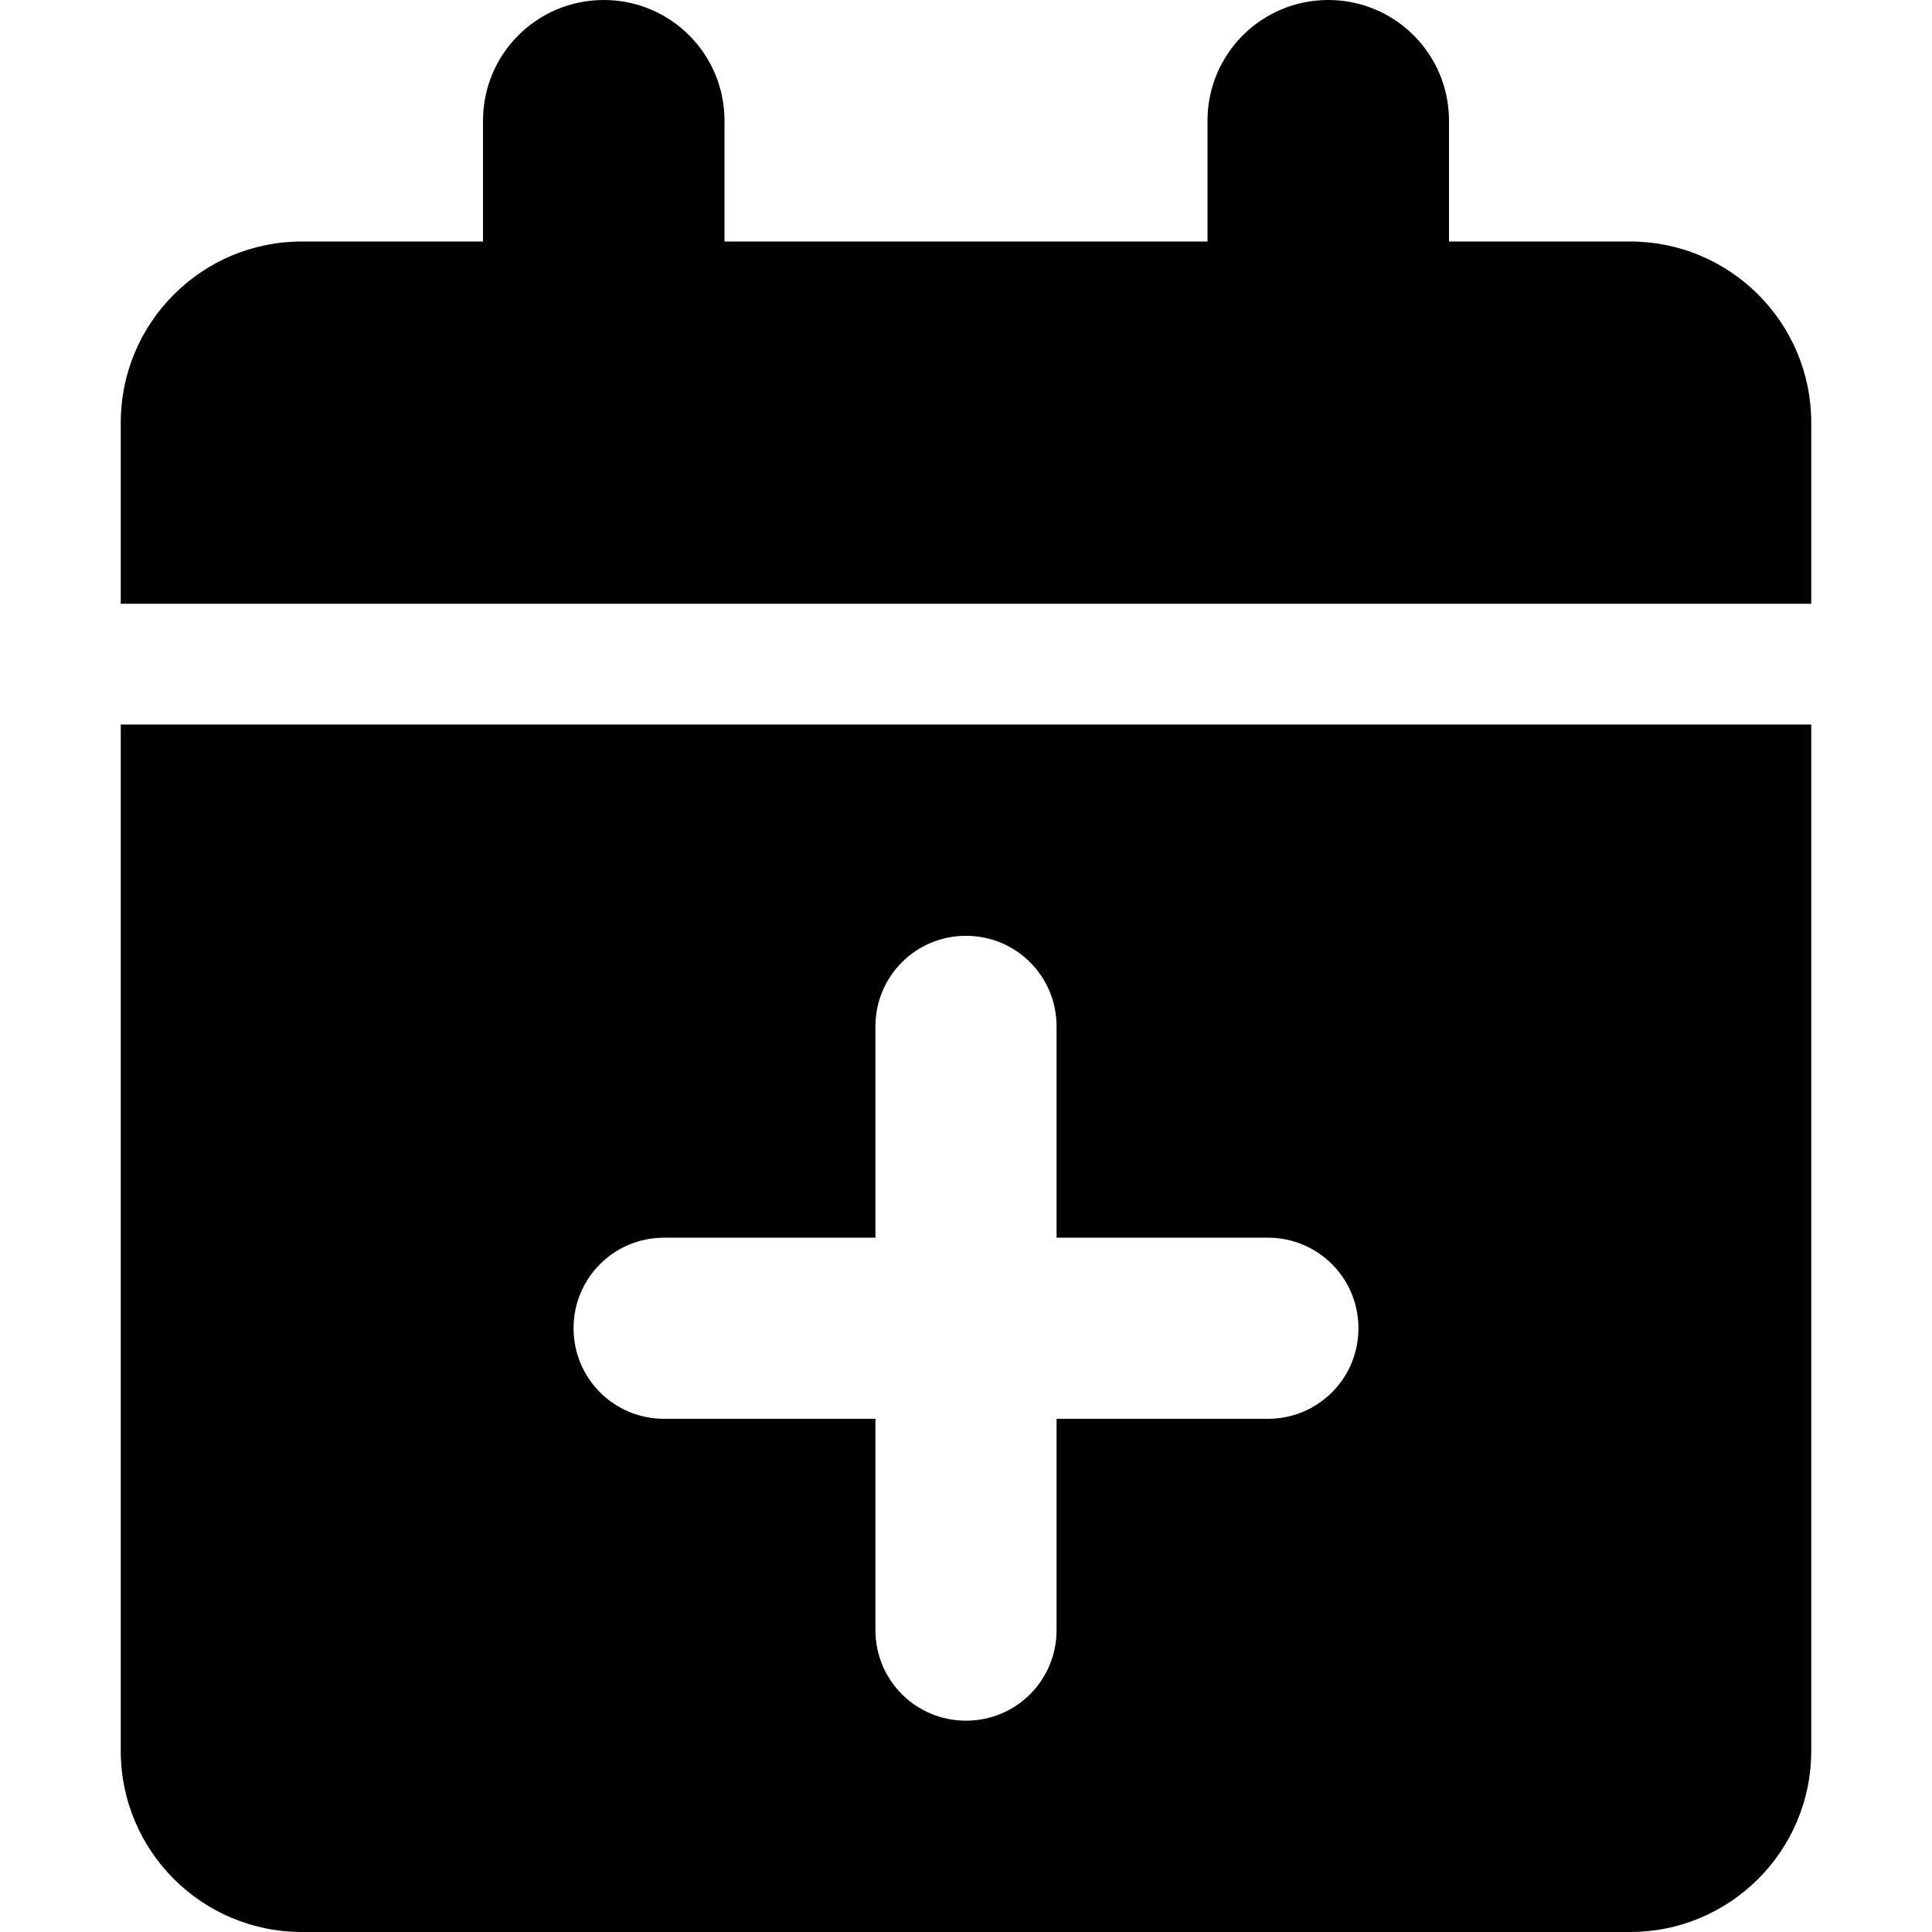
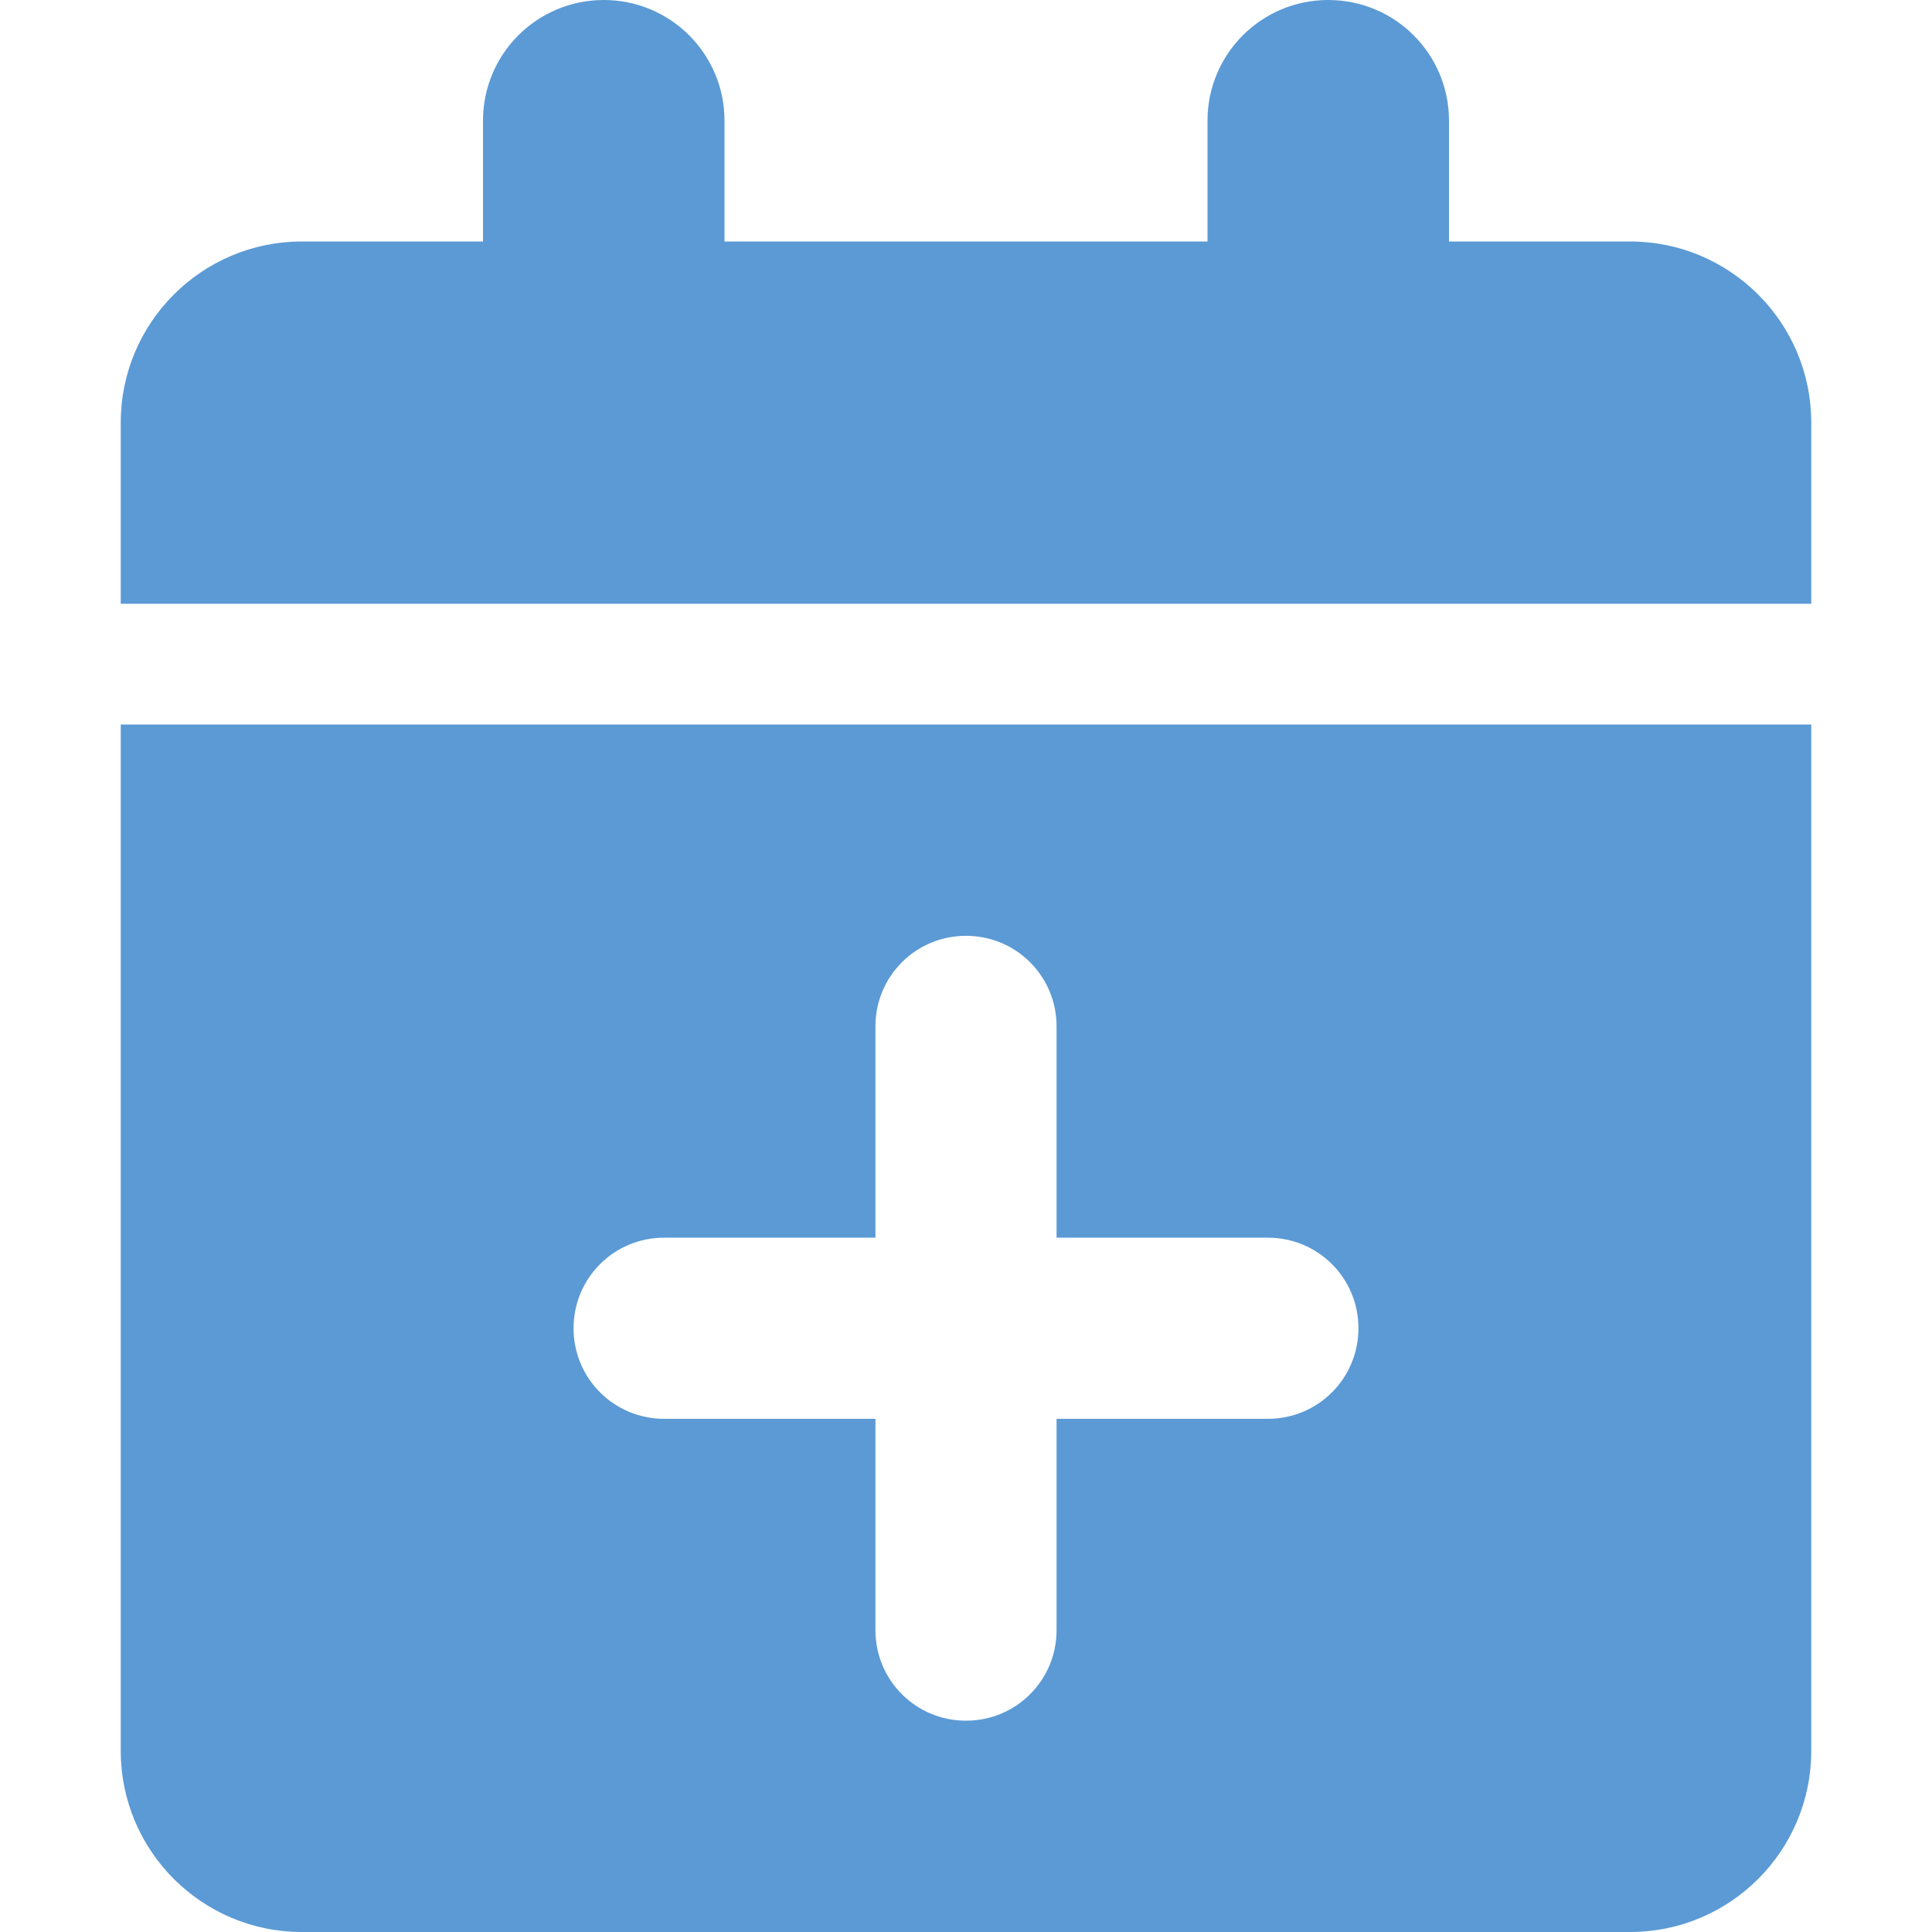
- <svg xmlns="http://www.w3.org/2000/svg" viewBox="0 0 512 512">
-   <path d="M128 32V64H80c-26.5 0-48 21.5-48 48v48H480V112c0-26.5-21.5-48-48-48H384V32c0-17.7-14.3-32-32-32s-32 14.3-32 32V64H192V32c0-17.7-14.3-32-32-32s-32 14.3-32 32zM480 192H32V464c0 26.5 21.5 48 48 48H432c26.5 0 48-21.5 48-48V192zM256 248c13.3 0 24 10.7 24 24v56h56c13.3 0 24 10.7 24 24s-10.7 24-24 24H280v56c0 13.3-10.7 24-24 24s-24-10.7-24-24V376H176c-13.3 0-24-10.7-24-24s10.7-24 24-24h56V272c0-13.3 10.7-24 24-24z" />
+ <svg xmlns="http://www.w3.org/2000/svg" version="1.1" id="Layer_1" x="0px" y="0px" viewBox="0 0 512 512" style="enable-background:new 0 0 512 512;" xml:space="preserve">
+   <style type="text/css">
+ 	.st0{fill:#5B9AD5;}
+ </style>
+   <path class="st0" d="M128,32v32H80c-26.5,0-48,21.5-48,48v48h448v-48c0-26.5-21.5-48-48-48h-48V32c0-17.7-14.3-32-32-32  s-32,14.3-32,32v32H192V32c0-17.7-14.3-32-32-32S128,14.3,128,32z M480,192H32v272c0,26.5,21.5,48,48,48h352c26.5,0,48-21.5,48-48  V192z M256,248c13.3,0,24,10.7,24,24v56h56c13.3,0,24,10.7,24,24s-10.7,24-24,24h-56v56c0,13.3-10.7,24-24,24s-24-10.7-24-24v-56  h-56c-13.3,0-24-10.7-24-24s10.7-24,24-24h56v-56C232,258.7,242.7,248,256,248z" />
</svg>
